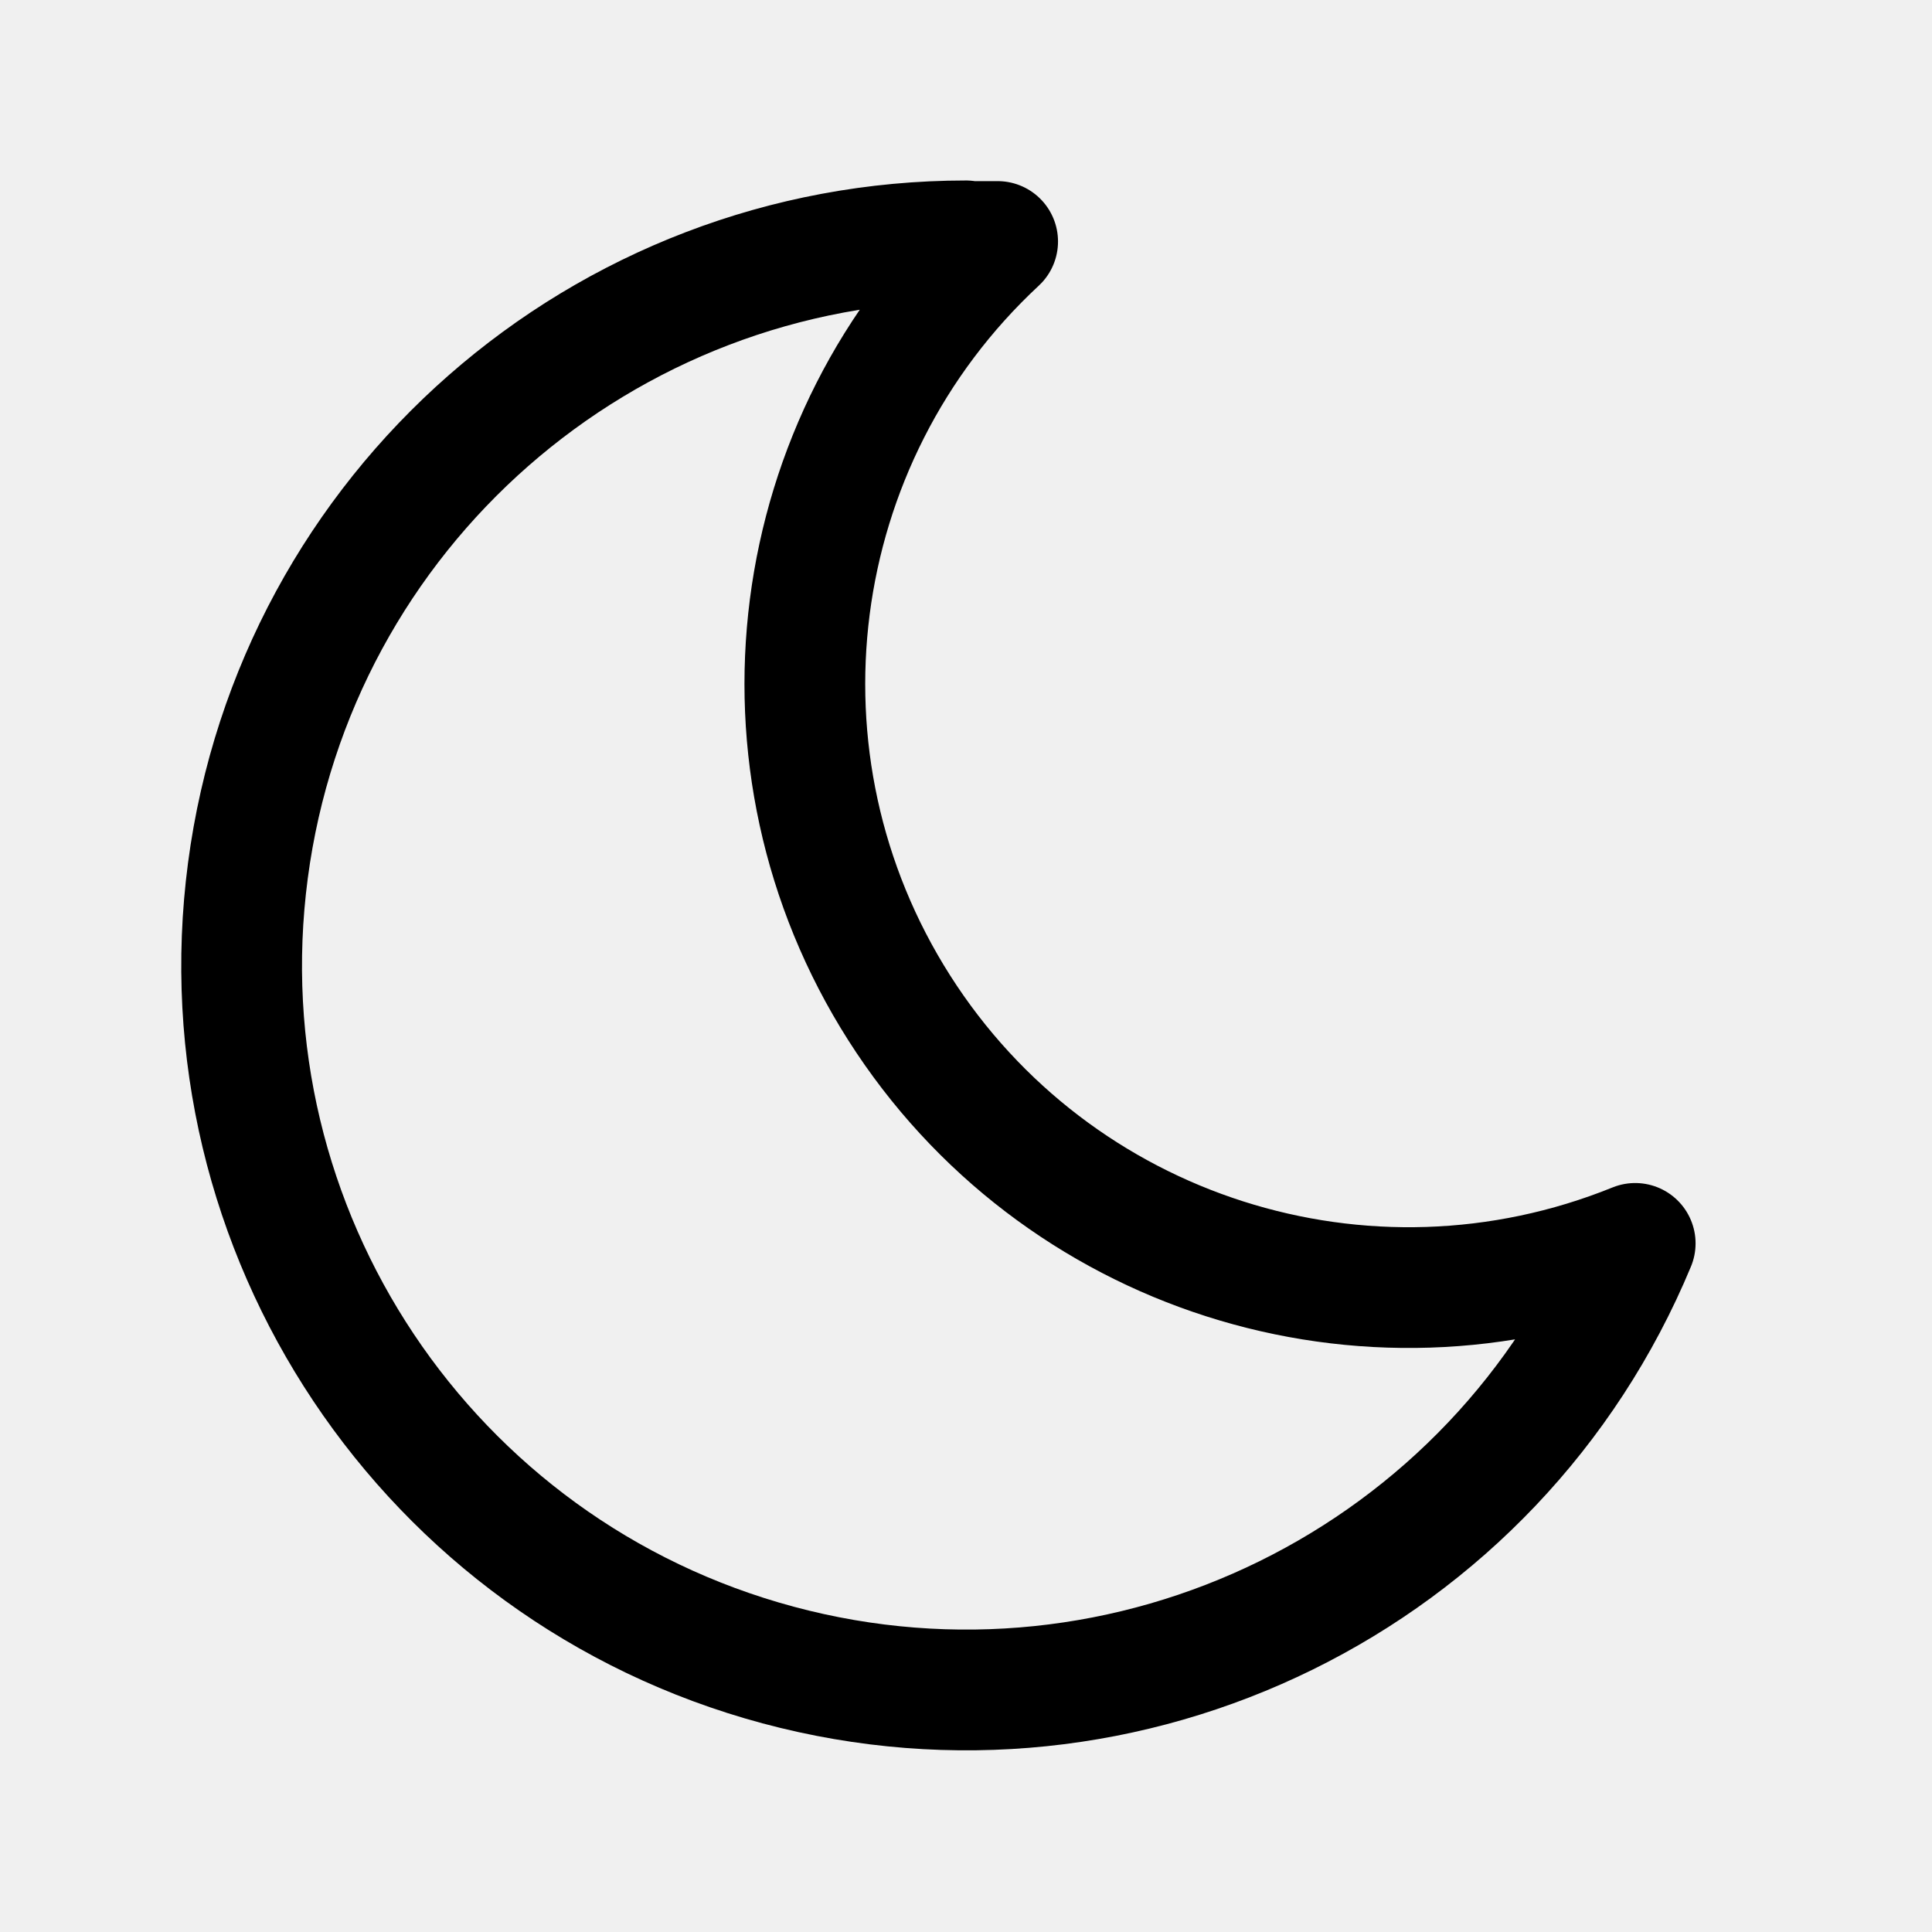
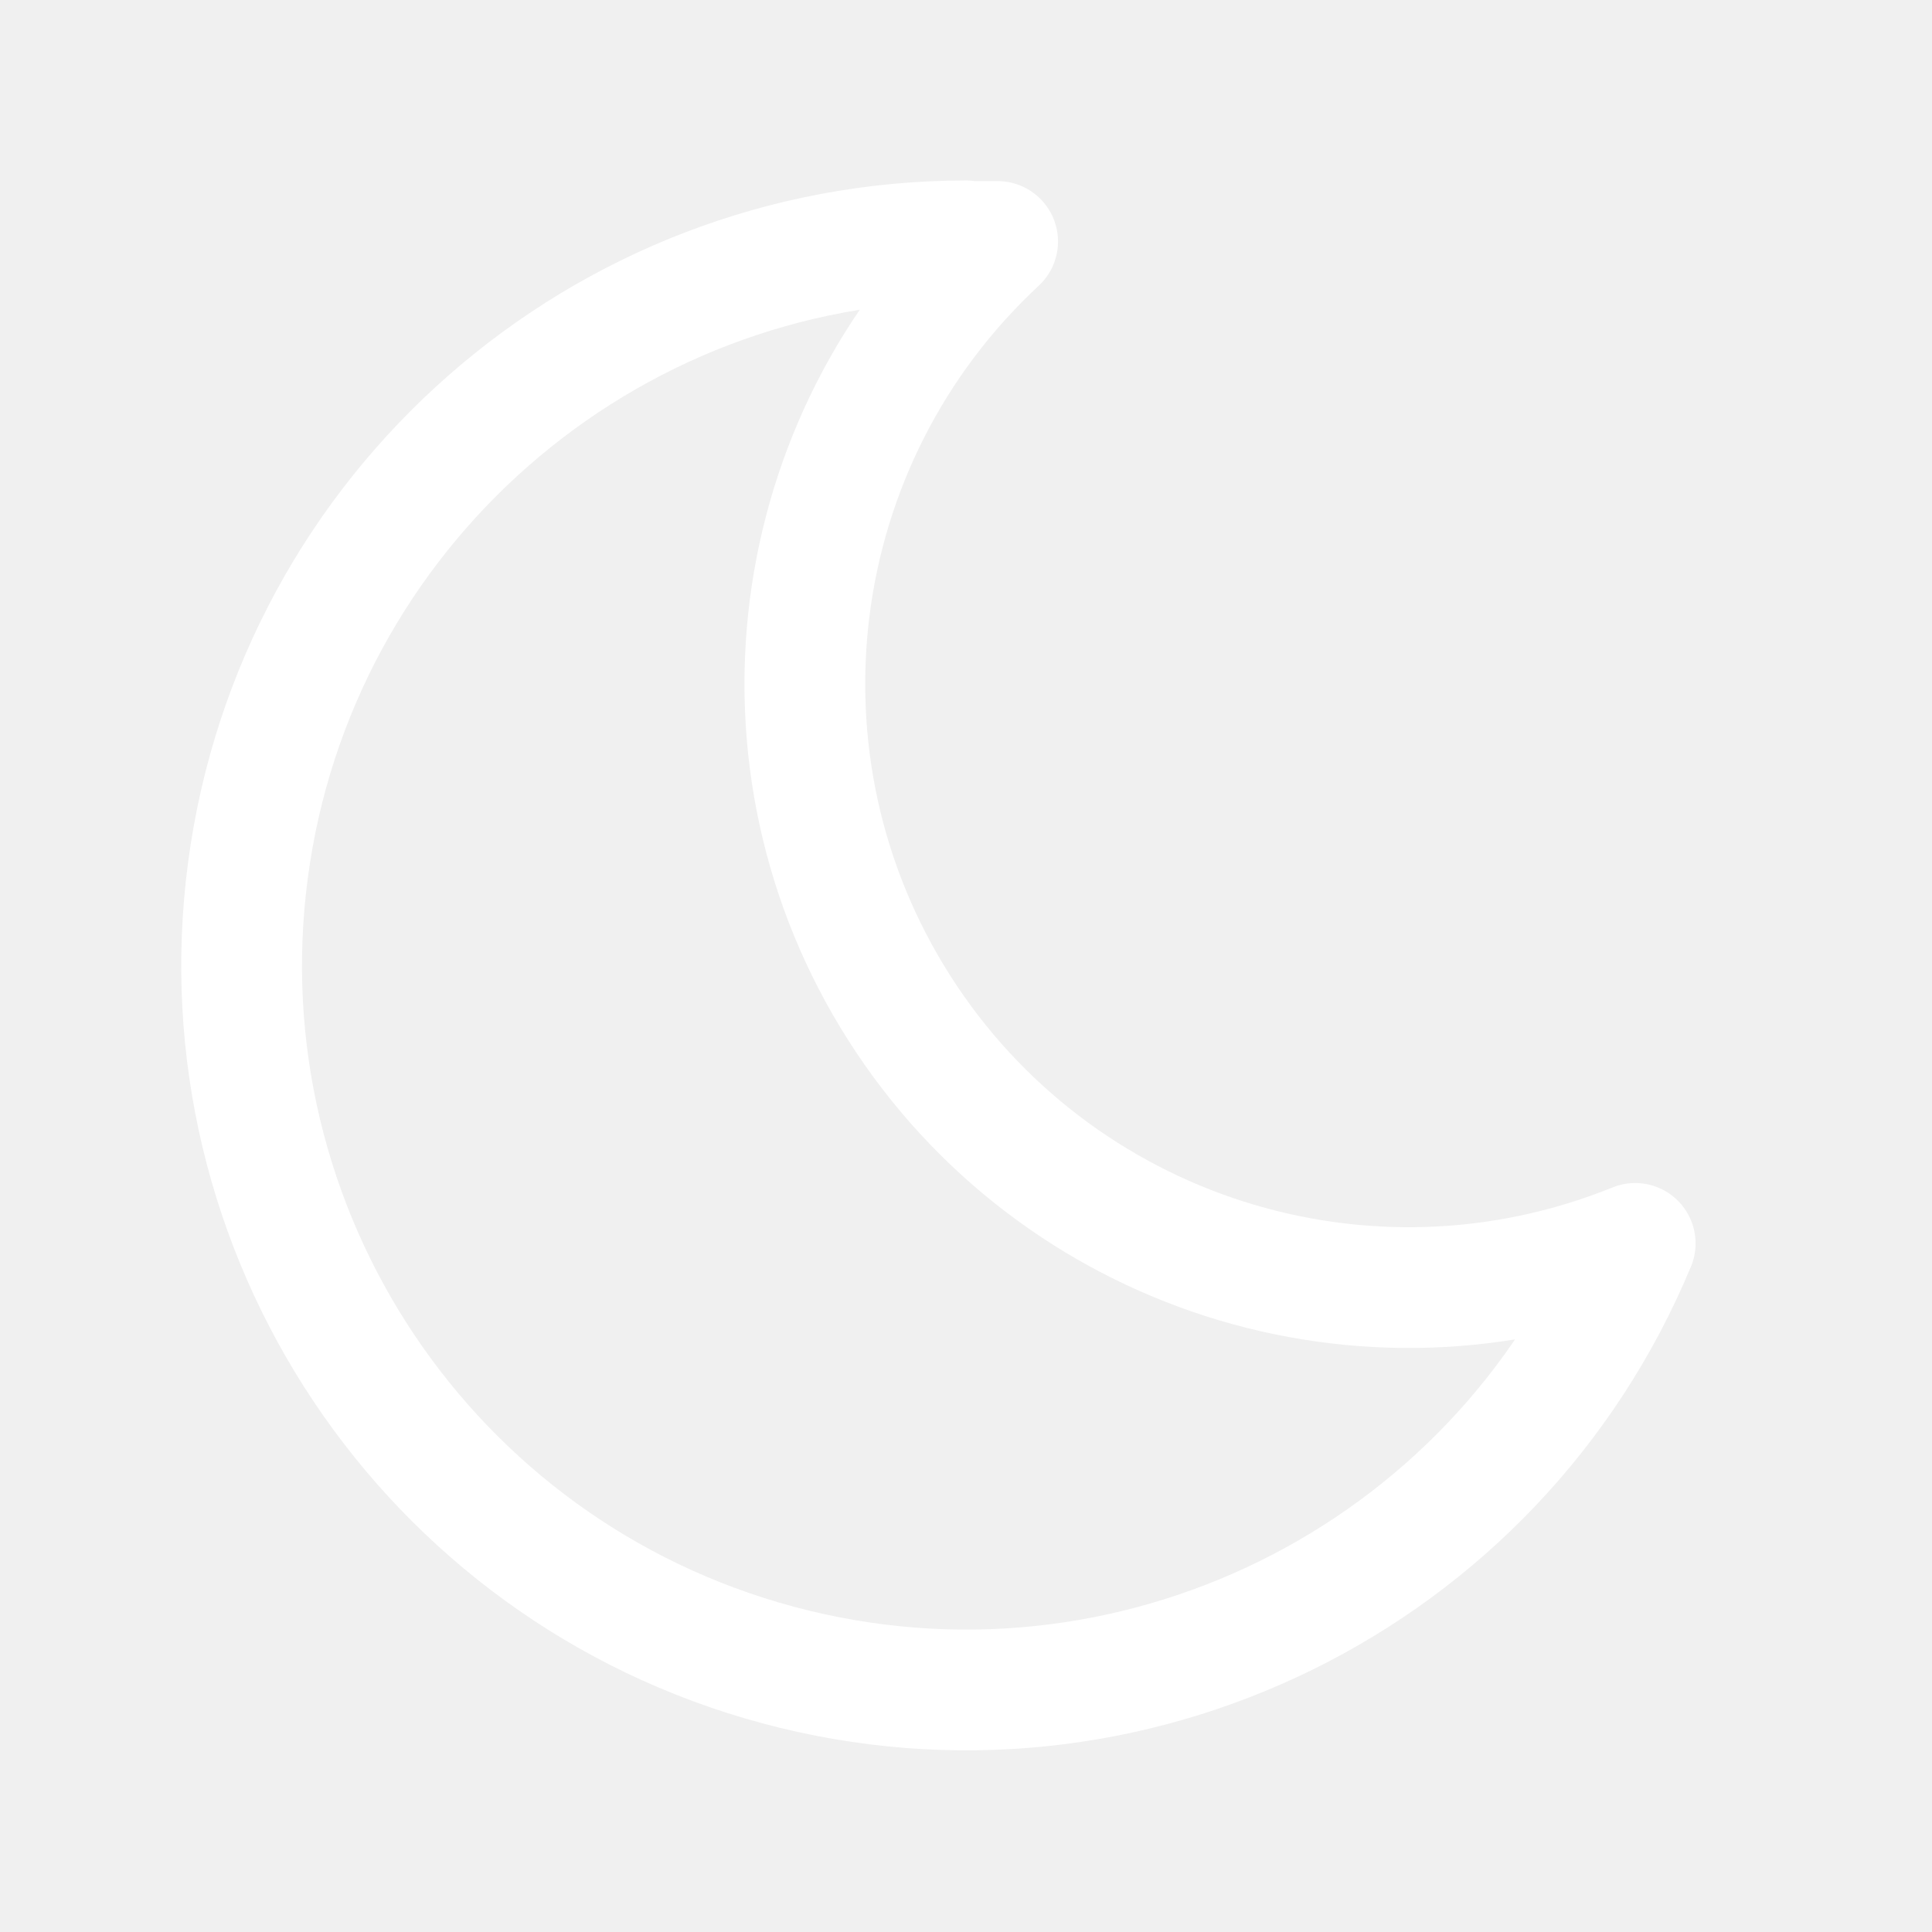
- <svg xmlns="http://www.w3.org/2000/svg" width="24" height="24" fill="none" stroke="currentColor" stroke-linecap="round" stroke-linejoin="round" stroke-width="1.5" class="icon icon-tabler icon-tabler-moon">
+ <svg xmlns="http://www.w3.org/2000/svg" width="24" height="24" fill="none" stroke="#fff" stroke-linecap="round" stroke-linejoin="round" stroke-width="1.5">
  <path stroke="none" d="M0 0h24v24H0z" />
  <path d="M12 3h.393a7.5 7.5 0 0 0 7.92 12.446A9 9 0 1 1 12 2.992z" />
</svg>
